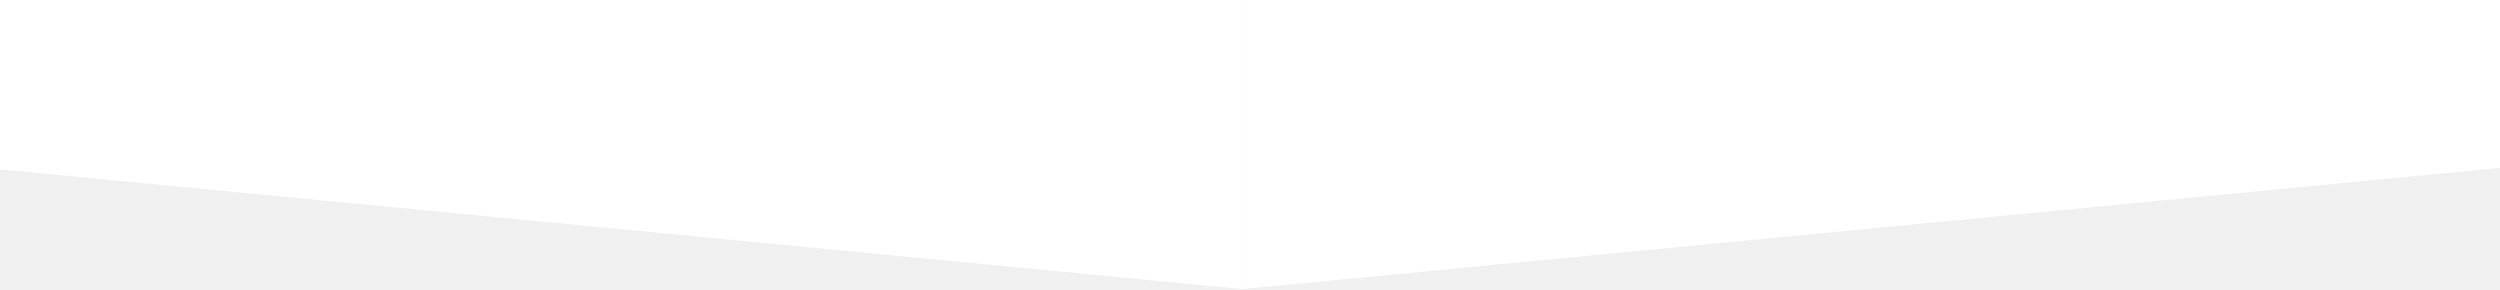
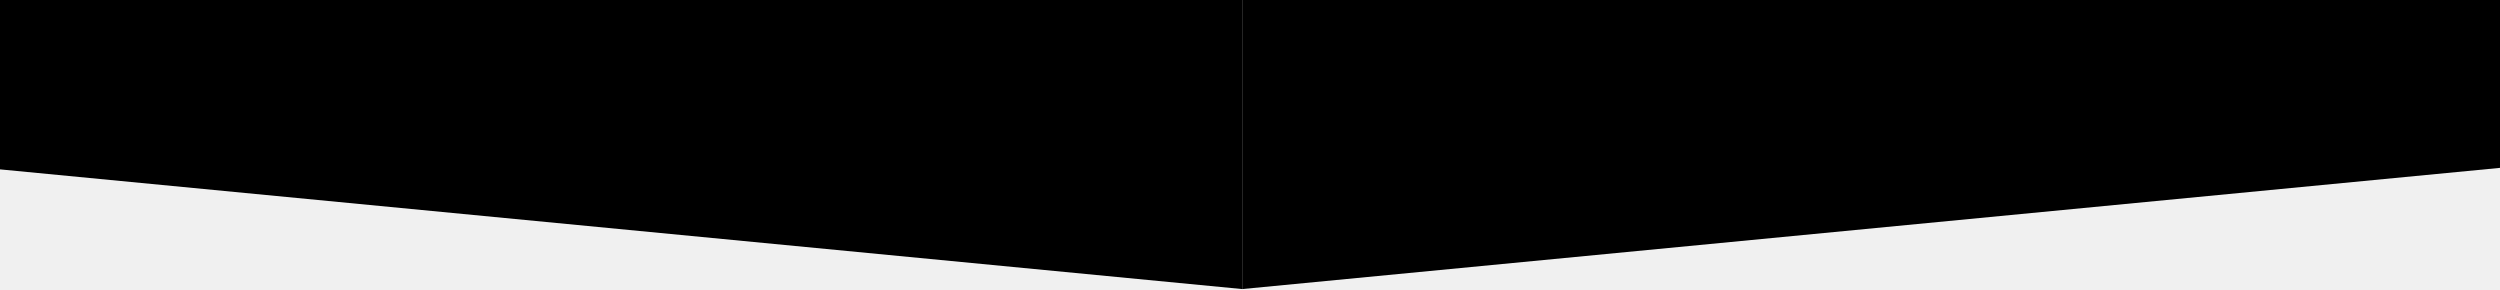
- <svg xmlns="http://www.w3.org/2000/svg" width="320" height="37" viewBox="0 0 320 37" fill="none">
-   <path fill-rule="evenodd" clip-rule="evenodd" d="M-225 0H159V37L-225 0Z" fill="white" />
-   <path fill-rule="evenodd" clip-rule="evenodd" d="M543 0H159V37L543 0Z" fill="white" />
+ <svg xmlns="http://www.w3.org/2000/svg" width="320" height="37" viewBox="0 0 320 37" fill="currentColor">
+   <path fill-rule="evenodd" clip-rule="evenodd" d="M-225 0H159V37L-225 0Z" />
+   <path fill-rule="evenodd" clip-rule="evenodd" d="M543 0H159V37L543 0Z" />
</svg>
